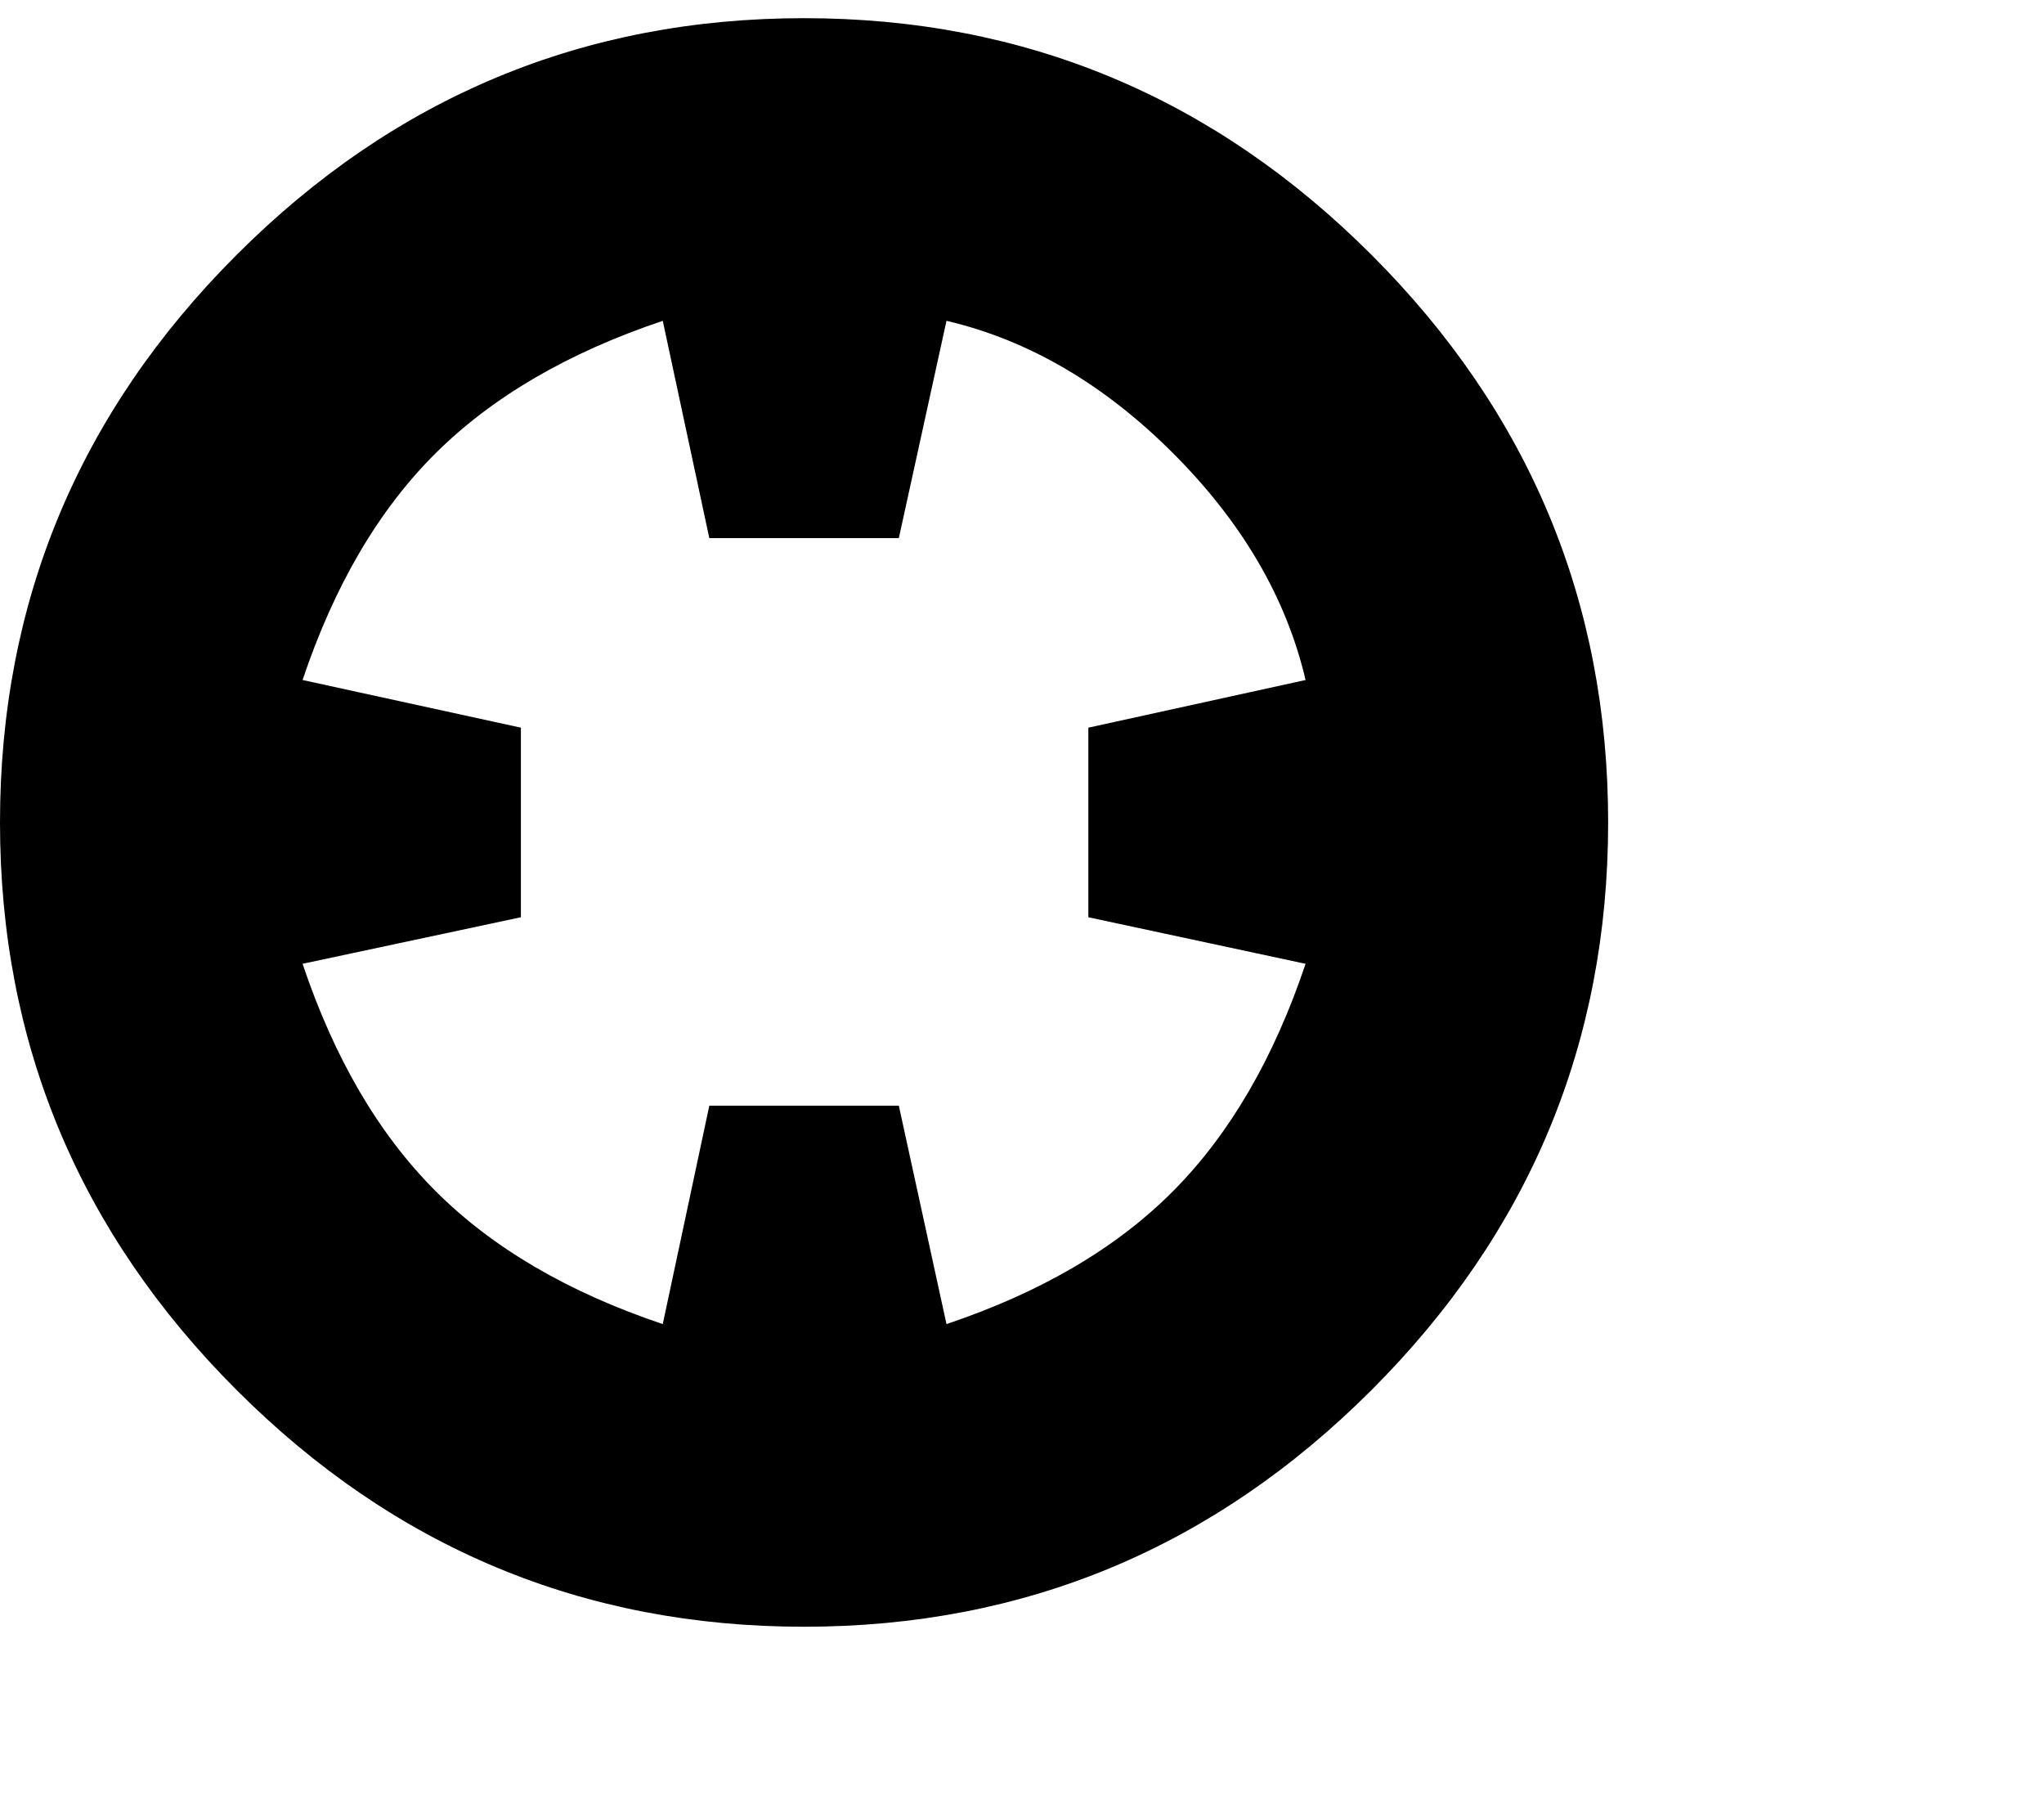
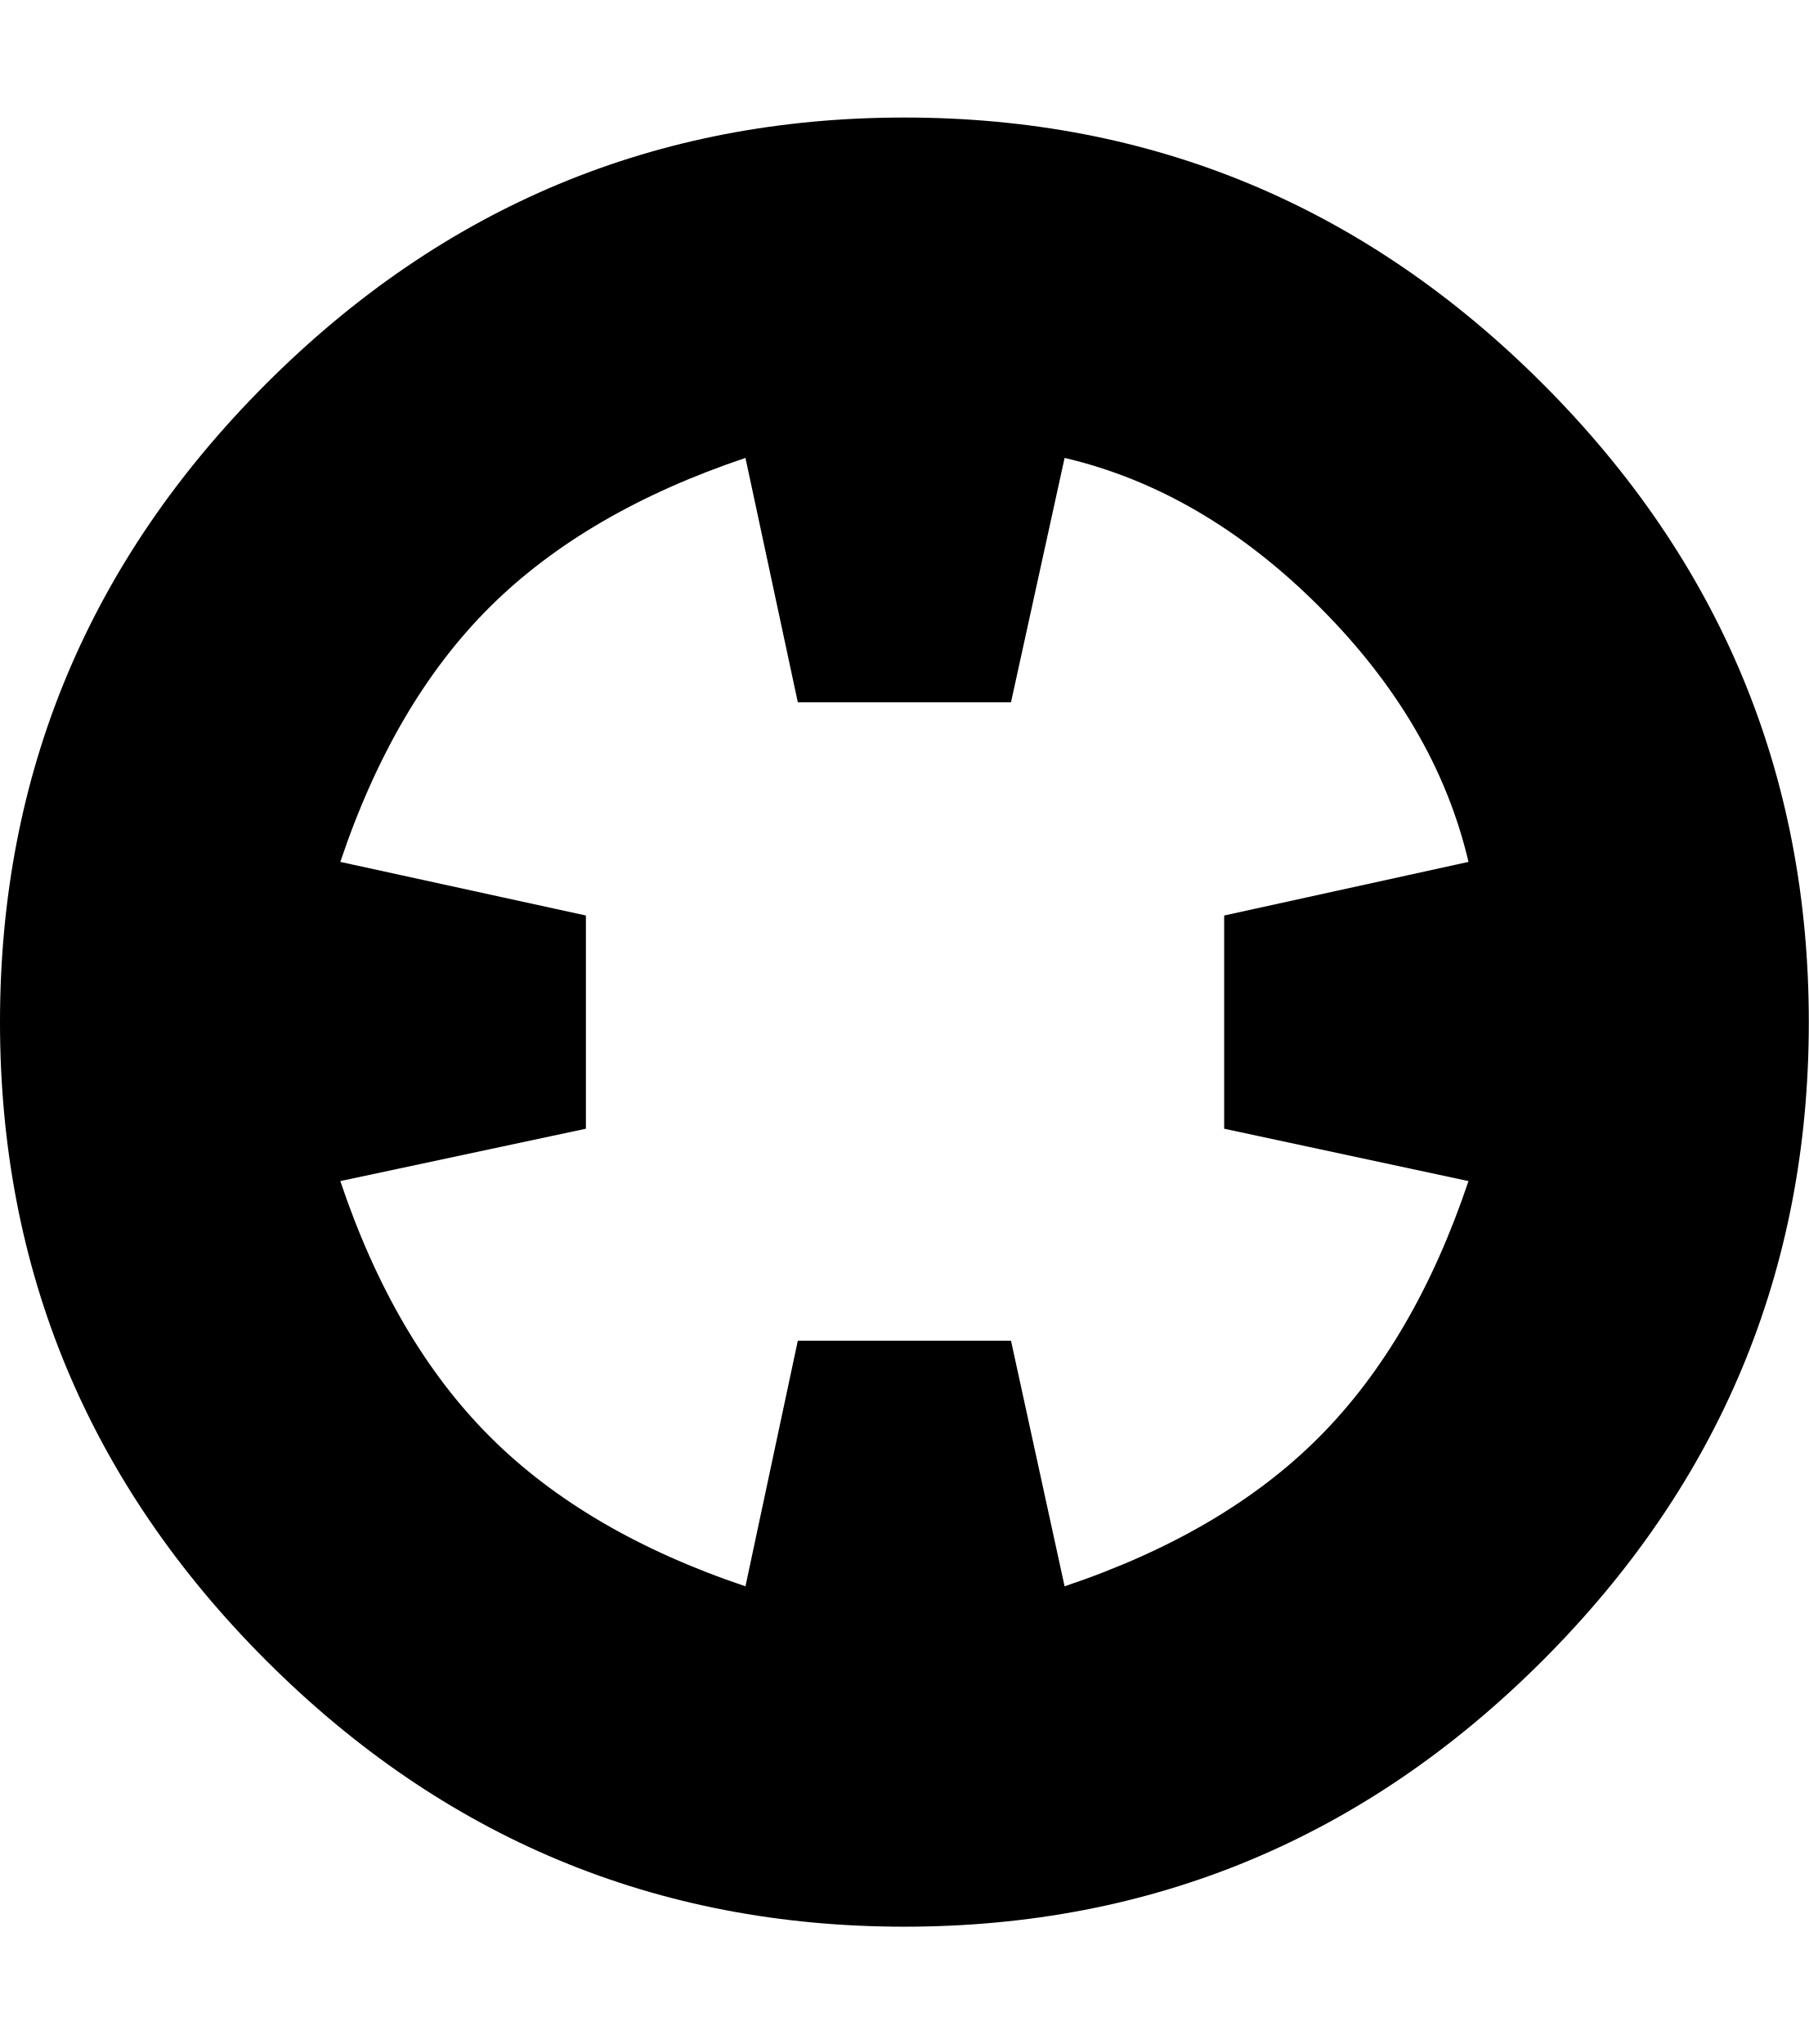
- <svg xmlns="http://www.w3.org/2000/svg" height="1000" width="1125">
-   <path d="M0 452.555q0 -182.085 130.235 -312.32t312.32 -130.235 312.32 130.235 130.235 312.32 -130.235 312.32 -312.32 130.235 -312.32 -130.235 -130.235 -312.32zm166.53 77.775q26.23 78.08 73.2 125.05t125.05 73.2l25.62 -120.17l104.31 0l26.23 120.17q78.08 -26.23 124.745 -73.2t72.895 -125.05l-119.56 -25.62l0 -104.31l119.56 -26.23q-15.86 -67.71 -72.895 -124.745t-124.745 -72.895l-26.23 119.56l-104.31 0l-25.62 -119.56q-78.08 26.23 -125.05 72.895t-73.2 124.745l120.17 26.23l0 104.31z" />
+ <svg xmlns="http://www.w3.org/2000/svg" height="1000" width="885">
+   <path d="M0 500.055q0 -182.085 130.235 -312.32t312.32 -130.235 312.32 130.235 130.235 312.32 -130.235 312.32 -312.32 130.235 -312.32 -130.235 -130.235 -312.32zm166.53 77.775q26.23 78.08 73.2 125.05t125.05 73.2l25.62 -120.17l104.31 0l26.23 120.17q78.08 -26.23 124.745 -73.2t72.895 -125.05l-119.56 -25.62l0 -104.31l119.56 -26.23q-15.86 -67.71 -72.895 -124.745t-124.745 -72.895l-26.23 119.56l-104.31 0l-25.62 -119.56q-78.08 26.23 -125.05 72.895t-73.2 124.745l120.17 26.23l0 104.31z" />
</svg>
